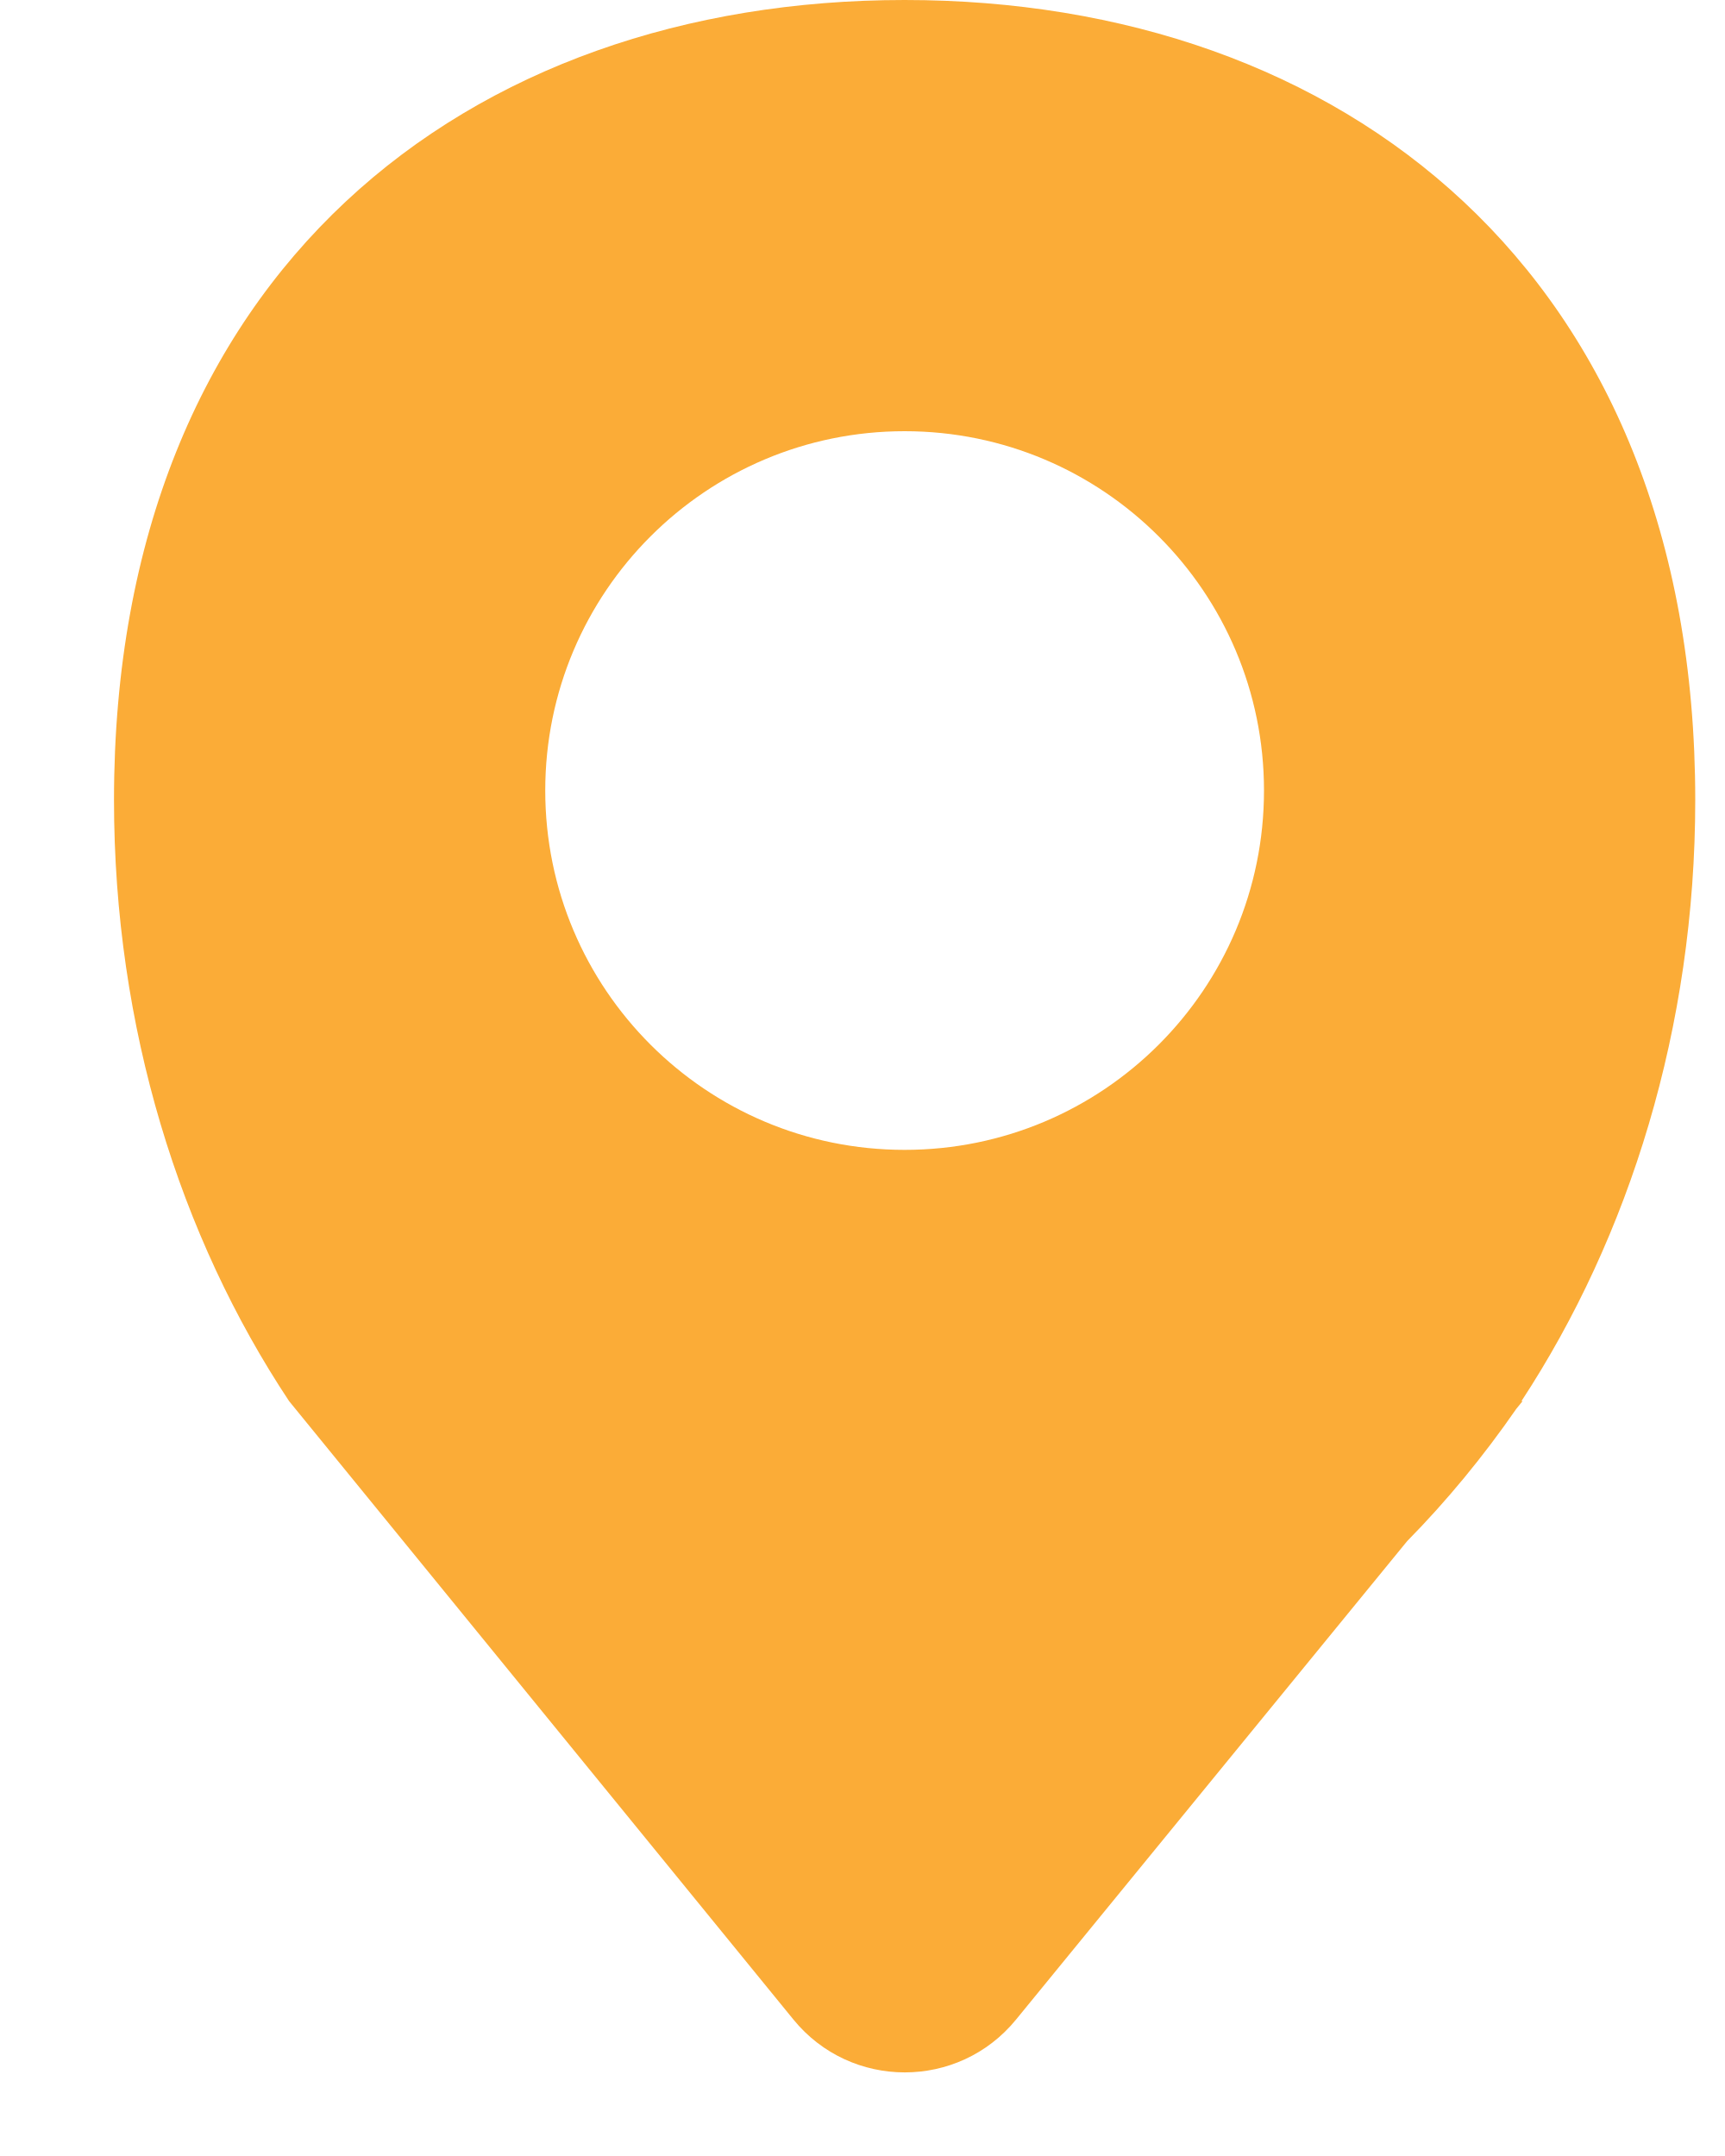
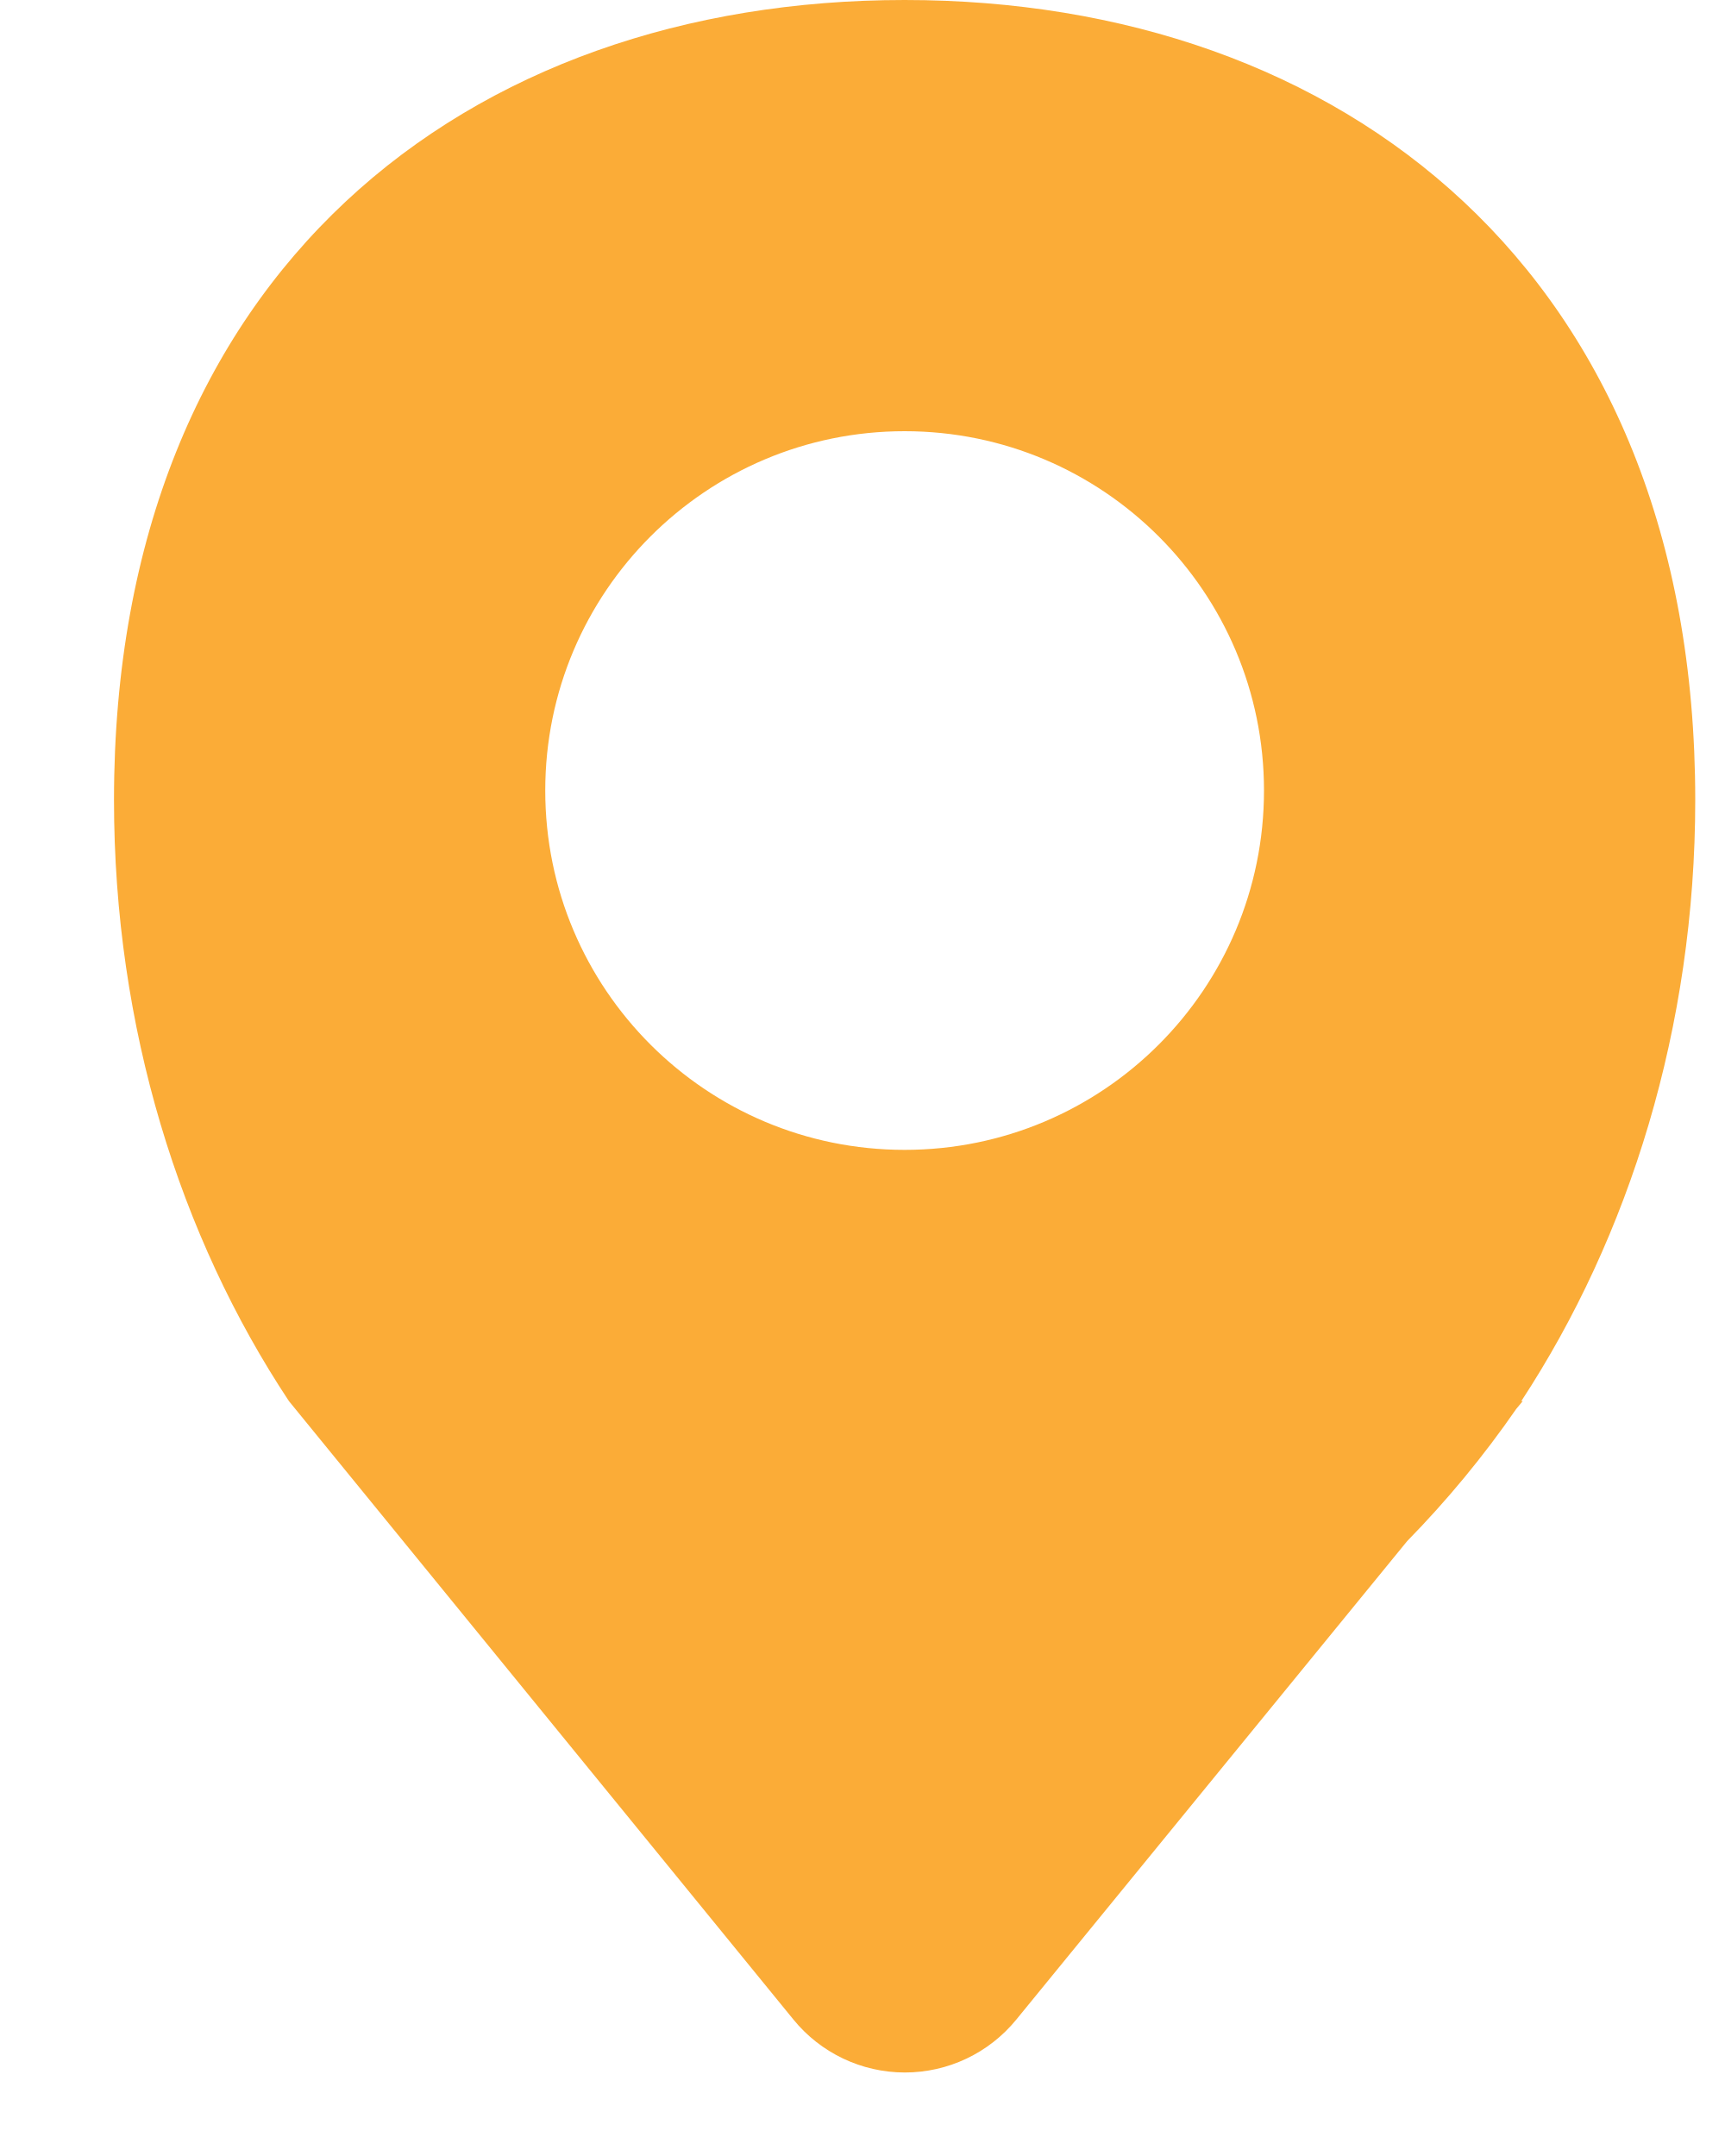
- <svg xmlns="http://www.w3.org/2000/svg" width="12" height="15" viewBox="0 0 12 15" fill="none">
-   <path fill-rule="evenodd" clip-rule="evenodd" d="M6.293 0C9.33 0 11.793 1.887 11.793 5.566C11.793 7.149 11.334 8.604 10.584 9.748H10.592L10.548 9.802C10.319 10.133 10.063 10.444 9.789 10.722L7.068 14.051C6.668 14.541 5.919 14.541 5.519 14.05L2.011 9.748C1.252 8.604 0.793 7.149 0.793 5.566C0.793 1.887 3.256 0 6.293 0ZM6.293 8C7.674 8 8.793 6.881 8.793 5.5C8.793 4.119 7.674 3 6.293 3C4.912 3 3.793 4.119 3.793 5.5C3.793 6.881 4.912 8 6.293 8Z" fill="#FBAC37" />
+ <svg xmlns="http://www.w3.org/2000/svg" width="12" height="15" fill="none">
+   <path fill-rule="evenodd" clip-rule="evenodd" d="M6.293 0c3.037 0 5.5 1.887 5.5 5.566 0 1.583-.46 3.038-1.21 4.182h.01l-.045.054a7.02 7.02 0 0 1-.759.92l-2.72 3.33a1 1 0 0 1-1.55-.002L2.01 9.748C1.252 8.604.793 7.15.793 5.566.793 1.886 3.256 0 6.293 0zm0 8a2.5 2.5 0 1 0 0-5 2.5 2.5 0 0 0 0 5z" fill="#FBAC37" />
</svg>
